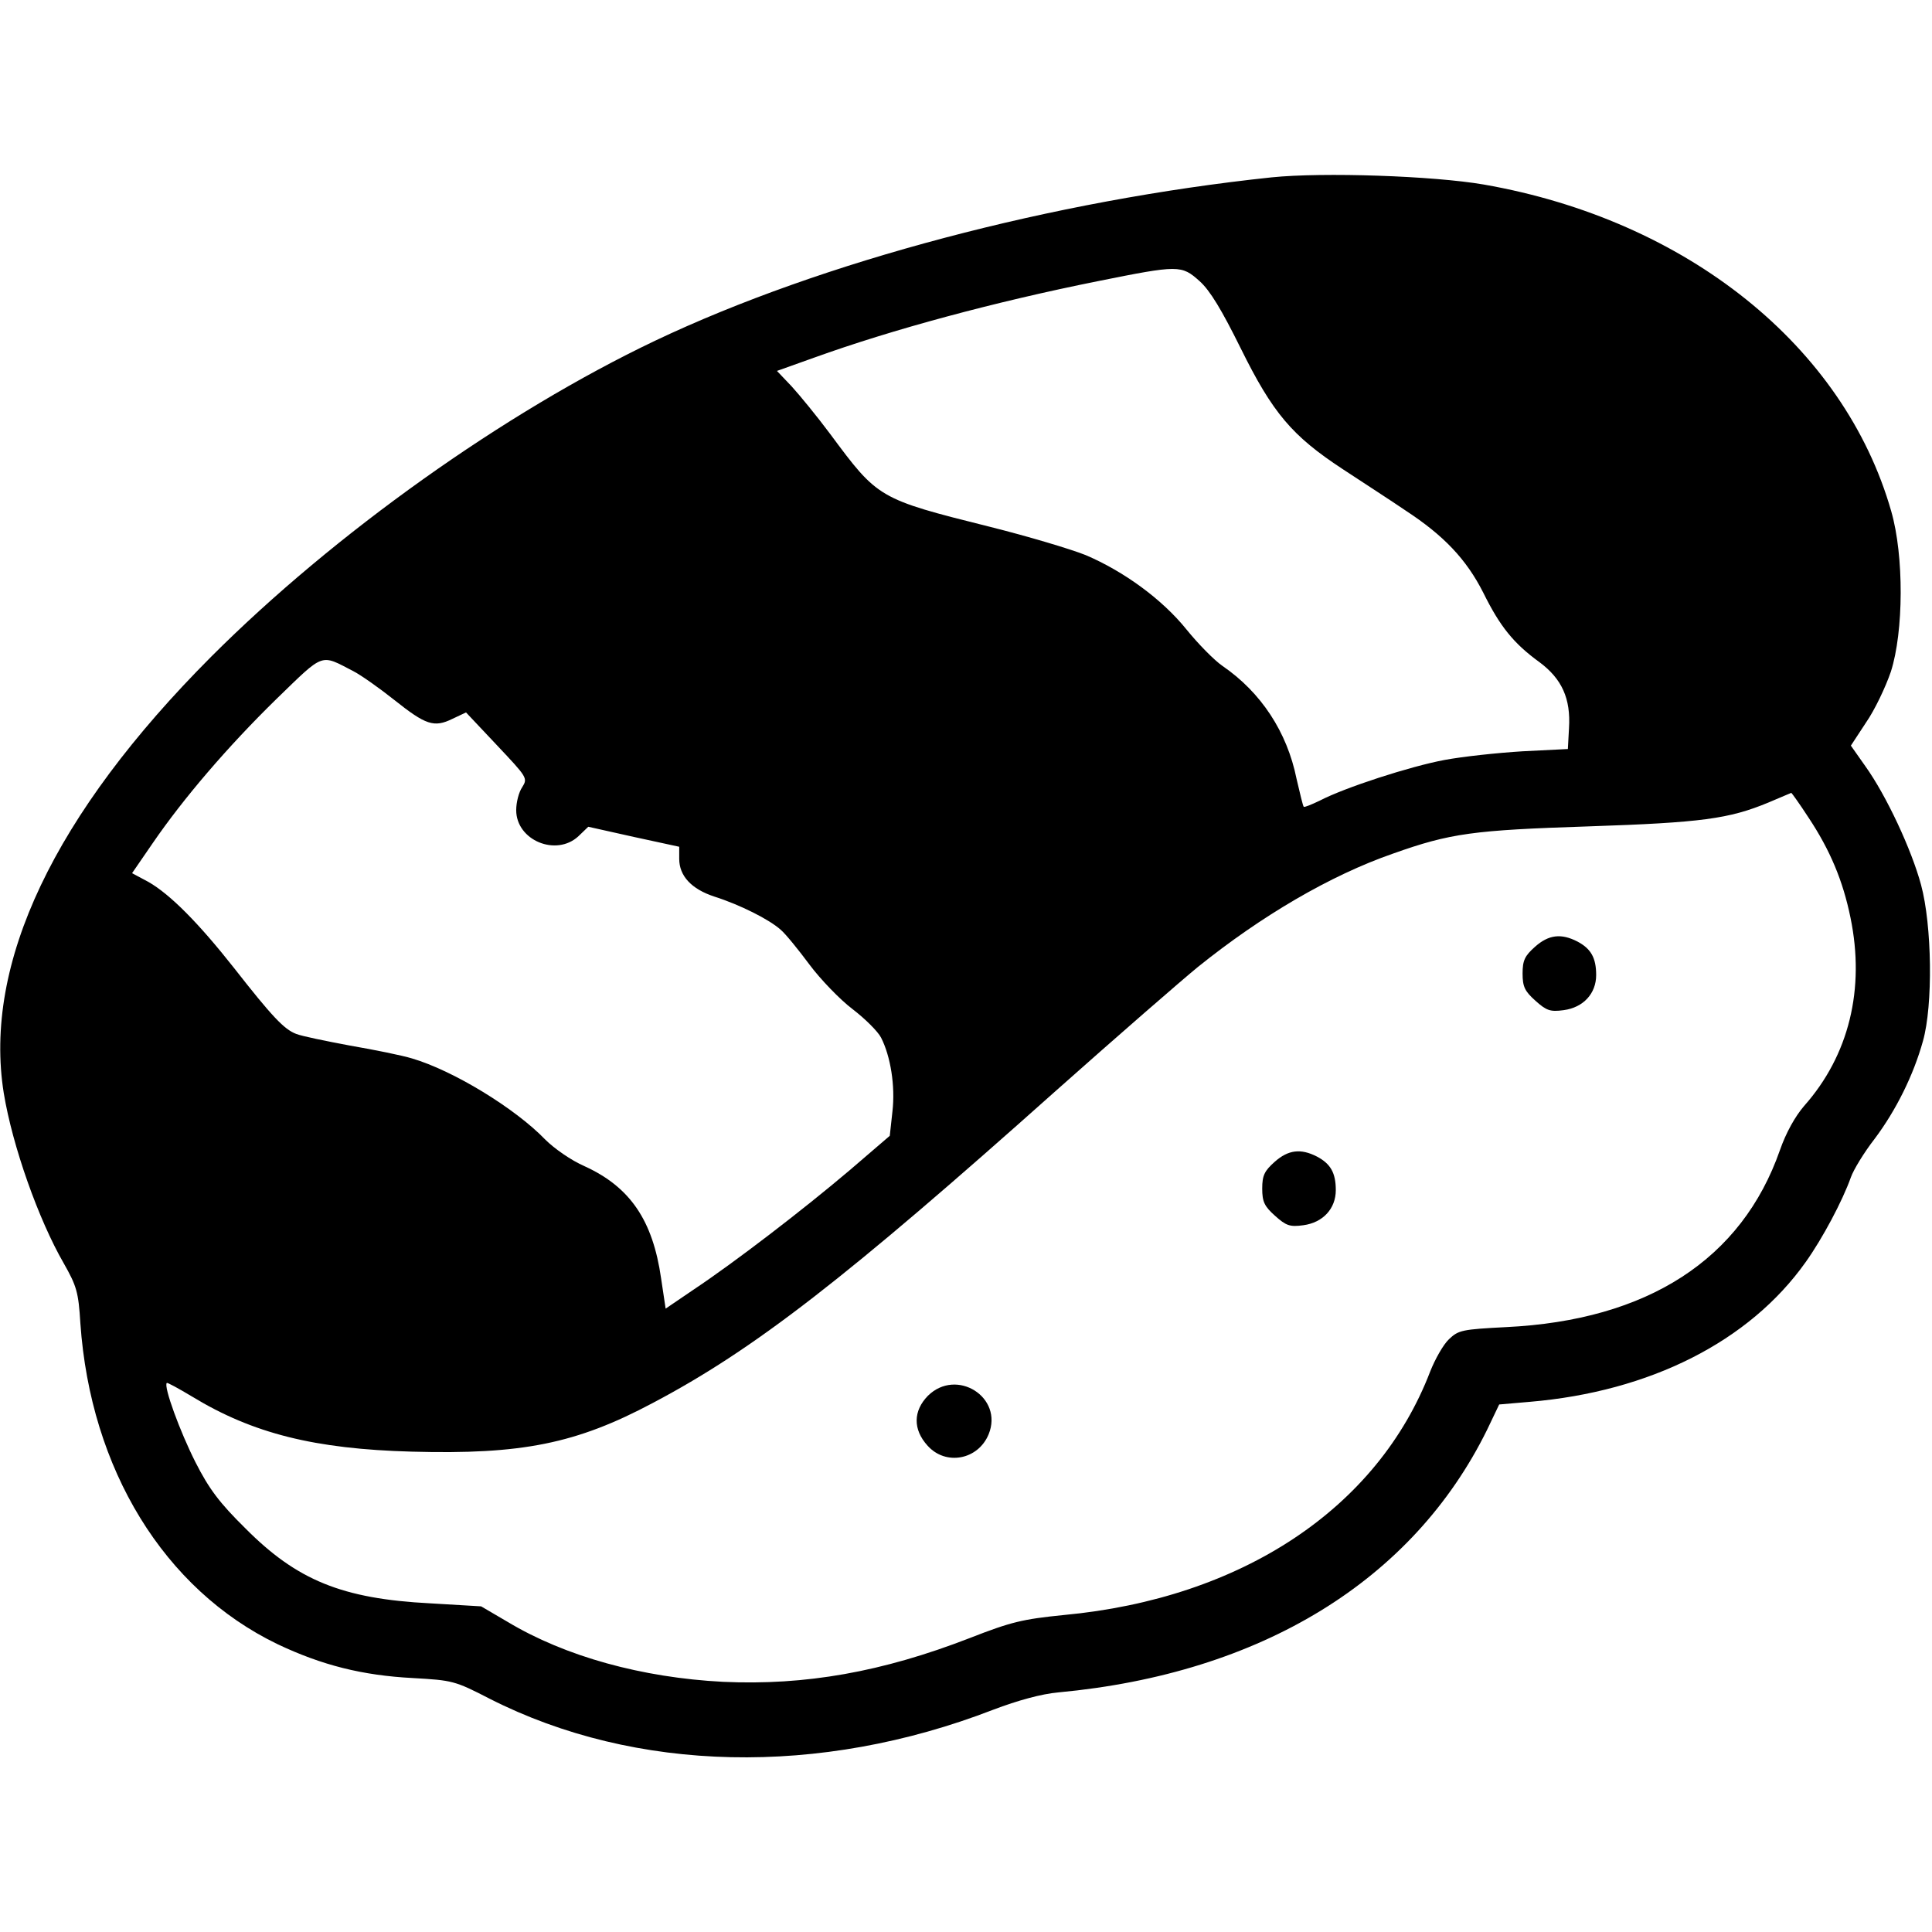
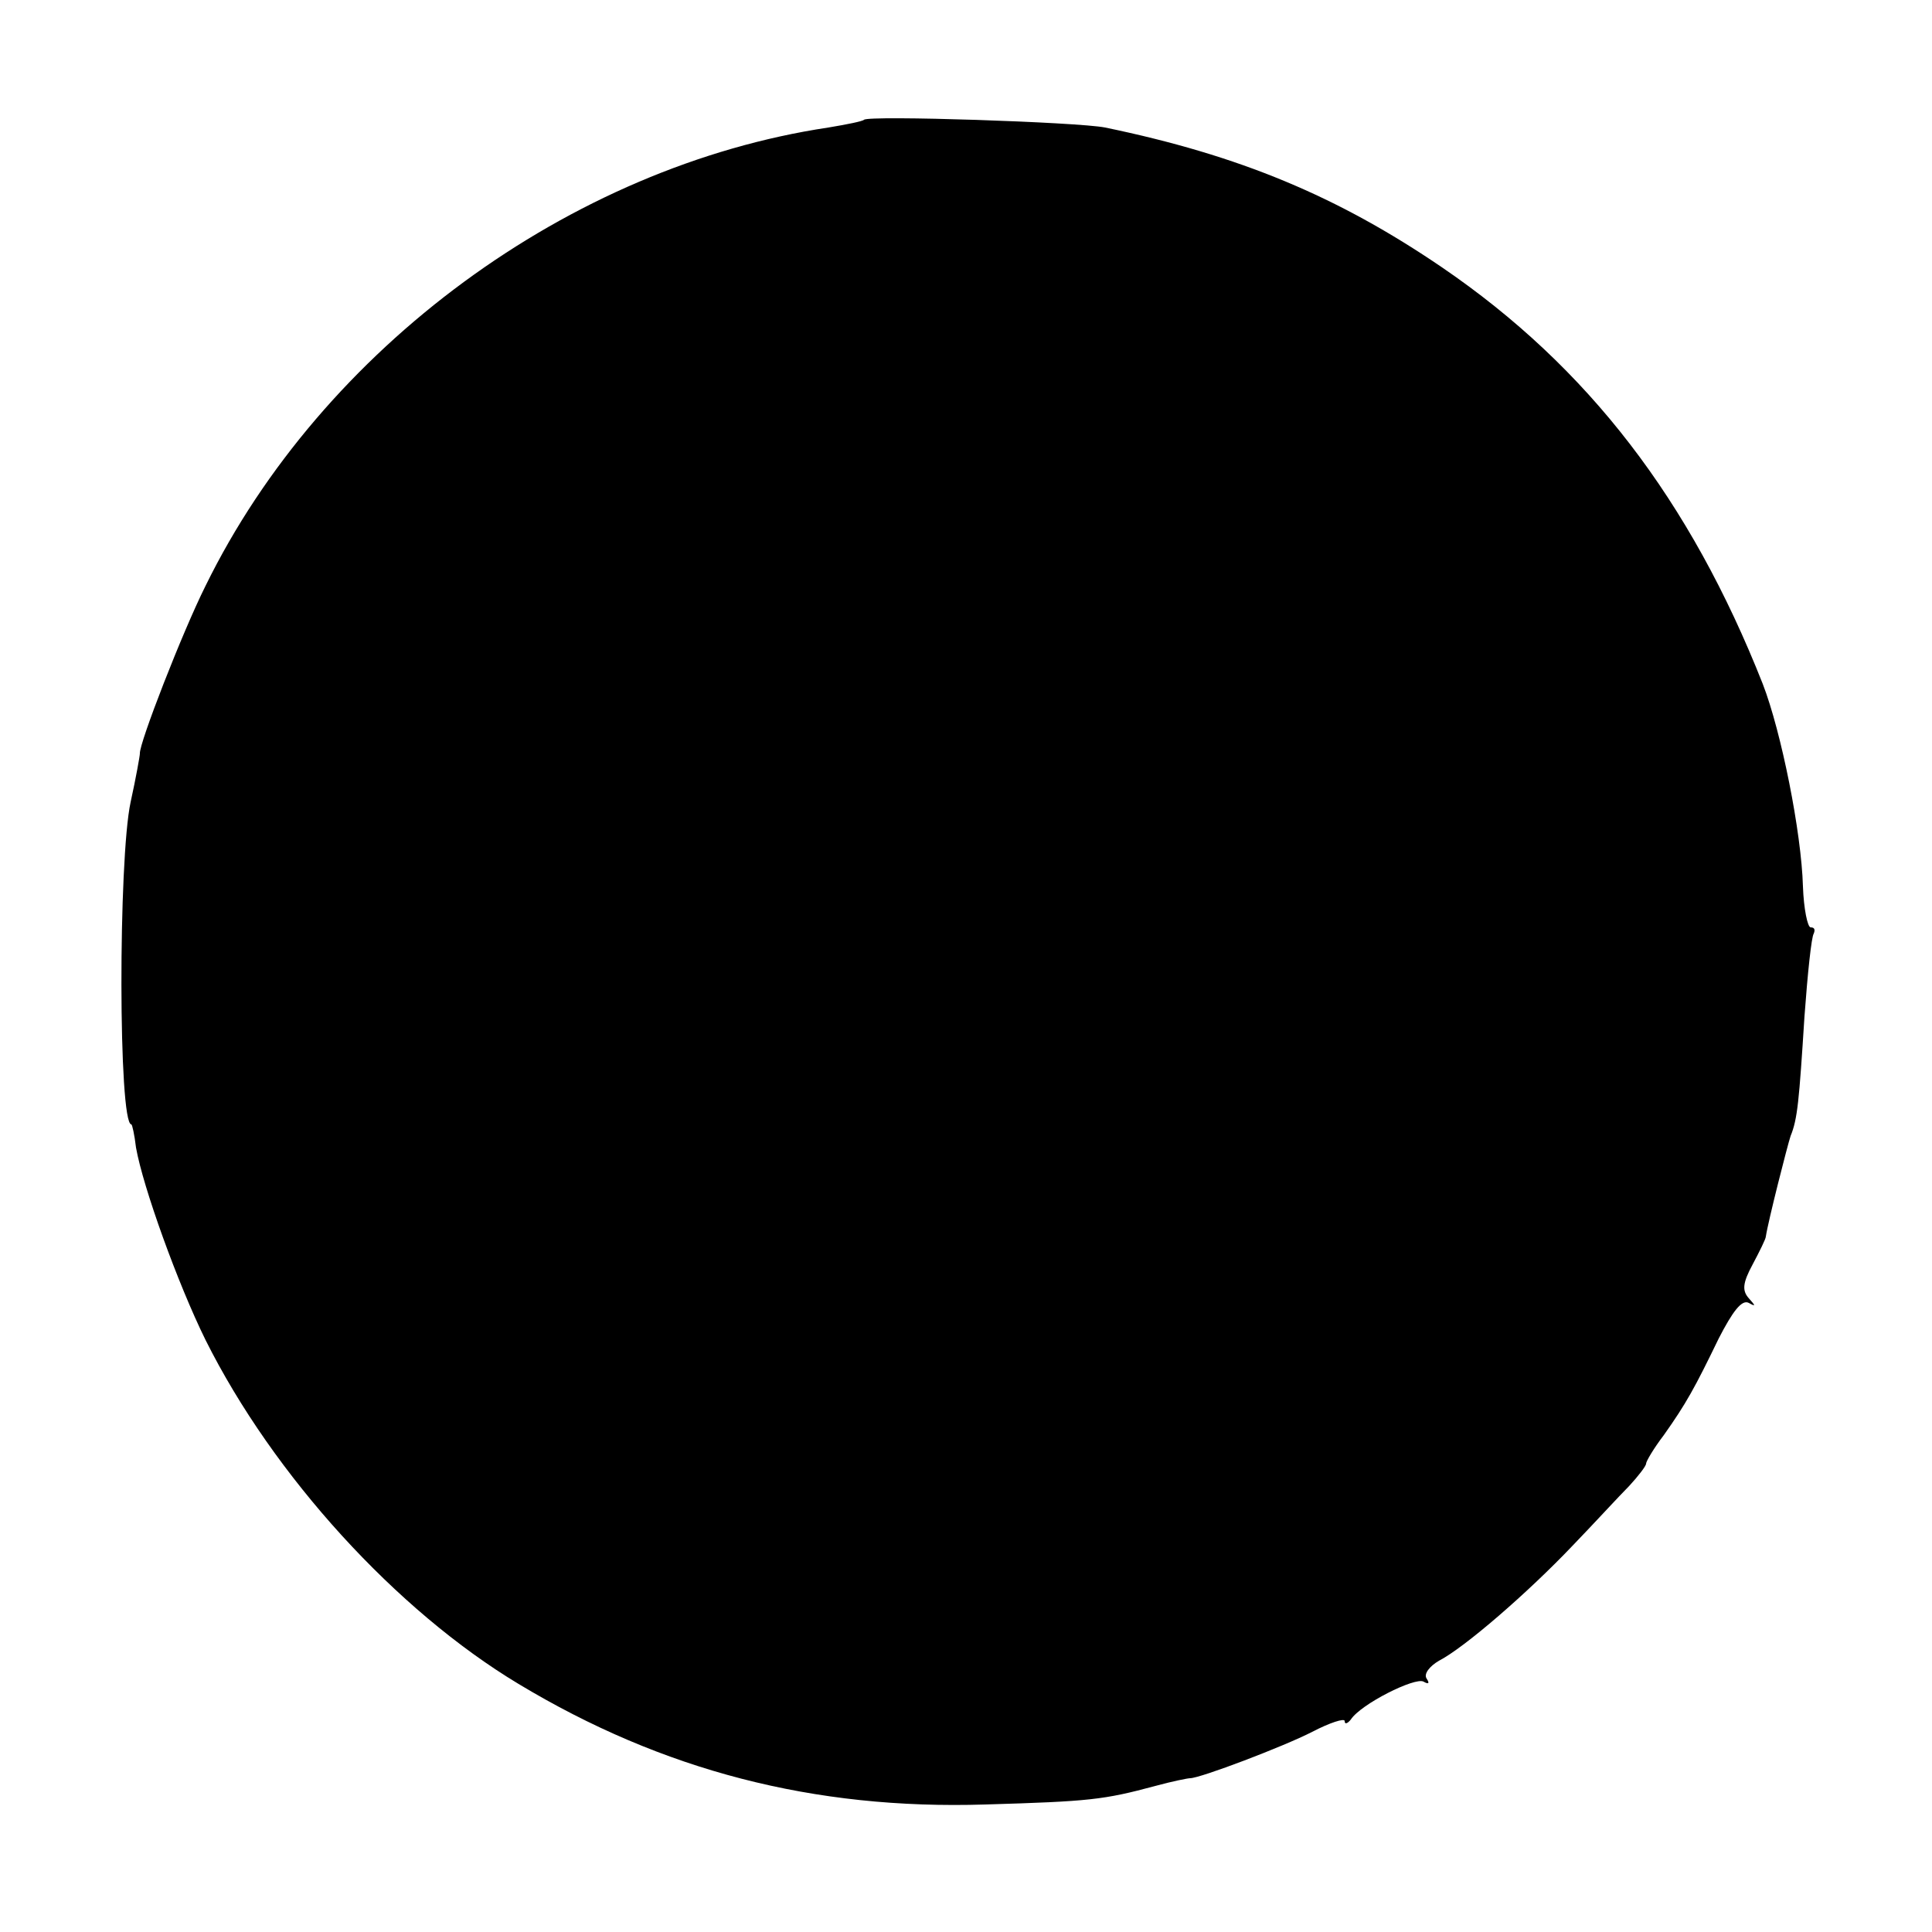
- <svg xmlns="http://www.w3.org/2000/svg" version="1.0" width="512pt" height="512pt" viewBox="0 0 512 512" preserveAspectRatio="xMidYMid meet">
-   <g transform="translate(0,512) scale(0.1,-0.1)" fill="#000000" stroke="none">
-     <path d="M3370 4650 c-578 -61 -1192 -223 -1634 -433 -399 -190 -850 -511 -1176 -837 -417 -418 -605 -814 -550 -1157 23 -140 92 -335 159 -451 34 -60 39 -76 44 -159 27 -387 222 -705 522 -850 118 -56 225 -83 359 -90 105 -6 111 -7 204 -55 386 -196 874 -207 1334 -29 66 25 128 42 173 46 537 50 939 296 1136 696 l32 67 81 7 c319 27 582 160 731 370 45 63 98 163 120 225 7 20 35 66 63 102 57 76 103 169 128 259 27 95 24 307 -5 414 -25 93 -92 237 -148 315 l-38 54 40 61 c23 33 52 94 66 135 34 106 35 307 1 425 -125 438 -542 772 -1080 866 -134 23 -425 33 -562 19z m-191 -275 c28 -25 59 -77 109 -178 85 -172 136 -232 270 -320 53 -35 129 -84 167 -110 101 -66 161 -129 206 -218 44 -89 80 -134 149 -184 59 -44 83 -96 78 -175 l-3 -55 -120 -6 c-66 -4 -159 -14 -207 -23 -91 -17 -264 -73 -331 -108 -21 -10 -40 -18 -42 -16 -2 2 -10 35 -19 74 -25 124 -94 229 -196 299 -22 15 -65 59 -95 96 -65 81 -167 155 -268 198 -40 16 -154 50 -254 75 -296 74 -296 75 -423 246 -35 47 -81 103 -102 126 l-39 41 98 35 c208 75 479 148 753 203 214 43 221 43 269 0z m-2242 -1034 c21 -11 69 -45 108 -76 83 -66 105 -74 154 -50 l36 17 82 -87 c80 -85 82 -87 67 -111 -9 -13 -16 -40 -16 -61 0 -80 106 -124 165 -69 l26 25 121 -27 120 -26 0 -32 c0 -45 32 -80 93 -100 69 -22 146 -61 176 -88 13 -11 47 -53 76 -92 29 -39 81 -93 114 -118 34 -26 68 -60 76 -76 25 -49 38 -128 30 -196 l-7 -64 -106 -91 c-125 -106 -305 -244 -413 -316 l-75 -51 -12 80 c-22 154 -82 242 -202 297 -37 16 -82 48 -105 71 -80 83 -244 183 -353 215 -26 8 -100 23 -164 34 -64 12 -128 25 -143 31 -32 12 -64 46 -165 175 -93 118 -169 195 -227 228 l-43 23 55 80 c81 118 198 255 328 382 128 124 115 119 204 73z m3856 -388 c57 -86 91 -167 111 -265 39 -189 -4 -365 -123 -499 -24 -28 -48 -71 -64 -117 -101 -289 -350 -451 -726 -469 -116 -6 -126 -8 -151 -32 -15 -14 -37 -53 -50 -86 -139 -362 -499 -601 -971 -645 -109 -11 -139 -18 -249 -61 -232 -90 -436 -126 -654 -116 -214 11 -418 67 -571 159 l-70 41 -135 8 c-233 12 -353 61 -490 199 -68 67 -96 104 -132 175 -41 81 -85 201 -76 210 1 2 32 -15 67 -36 161 -98 325 -139 582 -146 292 -8 436 21 639 129 269 142 511 330 1069 828 162 144 331 291 375 327 169 136 351 243 518 301 152 54 212 62 518 72 300 10 372 20 476 63 32 14 60 25 61 26 1 0 22 -29 46 -66z" />
-     <path d="M4068 2611 c-27 -24 -33 -36 -33 -71 0 -35 6 -47 34 -72 29 -26 39 -30 75 -25 52 7 86 44 86 93 0 46 -14 70 -50 89 -43 22 -76 18 -112 -14z" />
-     <path d="M3378 2041 c-27 -24 -33 -36 -33 -71 0 -35 6 -47 34 -72 29 -26 39 -30 75 -25 52 7 86 44 86 93 0 46 -14 70 -50 89 -43 22 -76 18 -112 -14z" />
-     <path d="M2459 1421 c-39 -40 -40 -89 -1 -132 48 -54 134 -38 162 30 40 98 -85 177 -161 102z" />
+ <svg xmlns="http://www.w3.org/2000/svg" version="1.0" width="250pt" height="250pt" viewBox="0 0 250 250" preserveAspectRatio="xMidYMid meet">
+   <g transform="translate(0,250) scale(0.1,-0.1)" fill="#000000" stroke="none">
+     <path d="M1118 2345 c-2 -2 -22 -6 -46 -10 -334 -50 -655 -285 -806 -593 -30 -60 -86 -204 -85 -217 0 -3 -5 -31 -12 -63 -16 -74 -16 -417 1 -417 1 0 4 -13 6 -30 9 -51 54 -176 90 -249 88 -176 247 -350 405 -445 186 -112 382 -163 604 -156 135 4 153 6 220 24 22 6 42 10 45 10 13 0 121 41 158 60 23 12 42 18 42 14 0 -5 4 -3 8 2 13 20 83 55 94 49 7 -4 8 -2 4 4 -4 6 4 16 16 23 33 17 115 88 173 149 28 29 60 64 73 77 12 13 22 26 22 29 0 3 10 20 23 37 29 41 40 61 71 125 18 35 30 51 39 46 9 -5 9 -4 0 6 -9 10 -8 20 5 44 9 17 17 33 17 36 3 20 28 118 32 130 9 22 11 45 18 155 4 55 9 103 12 107 2 5 1 8 -4 8 -4 0 -9 24 -10 53 -2 70 -28 200 -52 262 -94 238 -226 410 -415 539 -135 92 -262 145 -436 181 -35 7 -306 16 -312 10z" />
  </g>
</svg>
